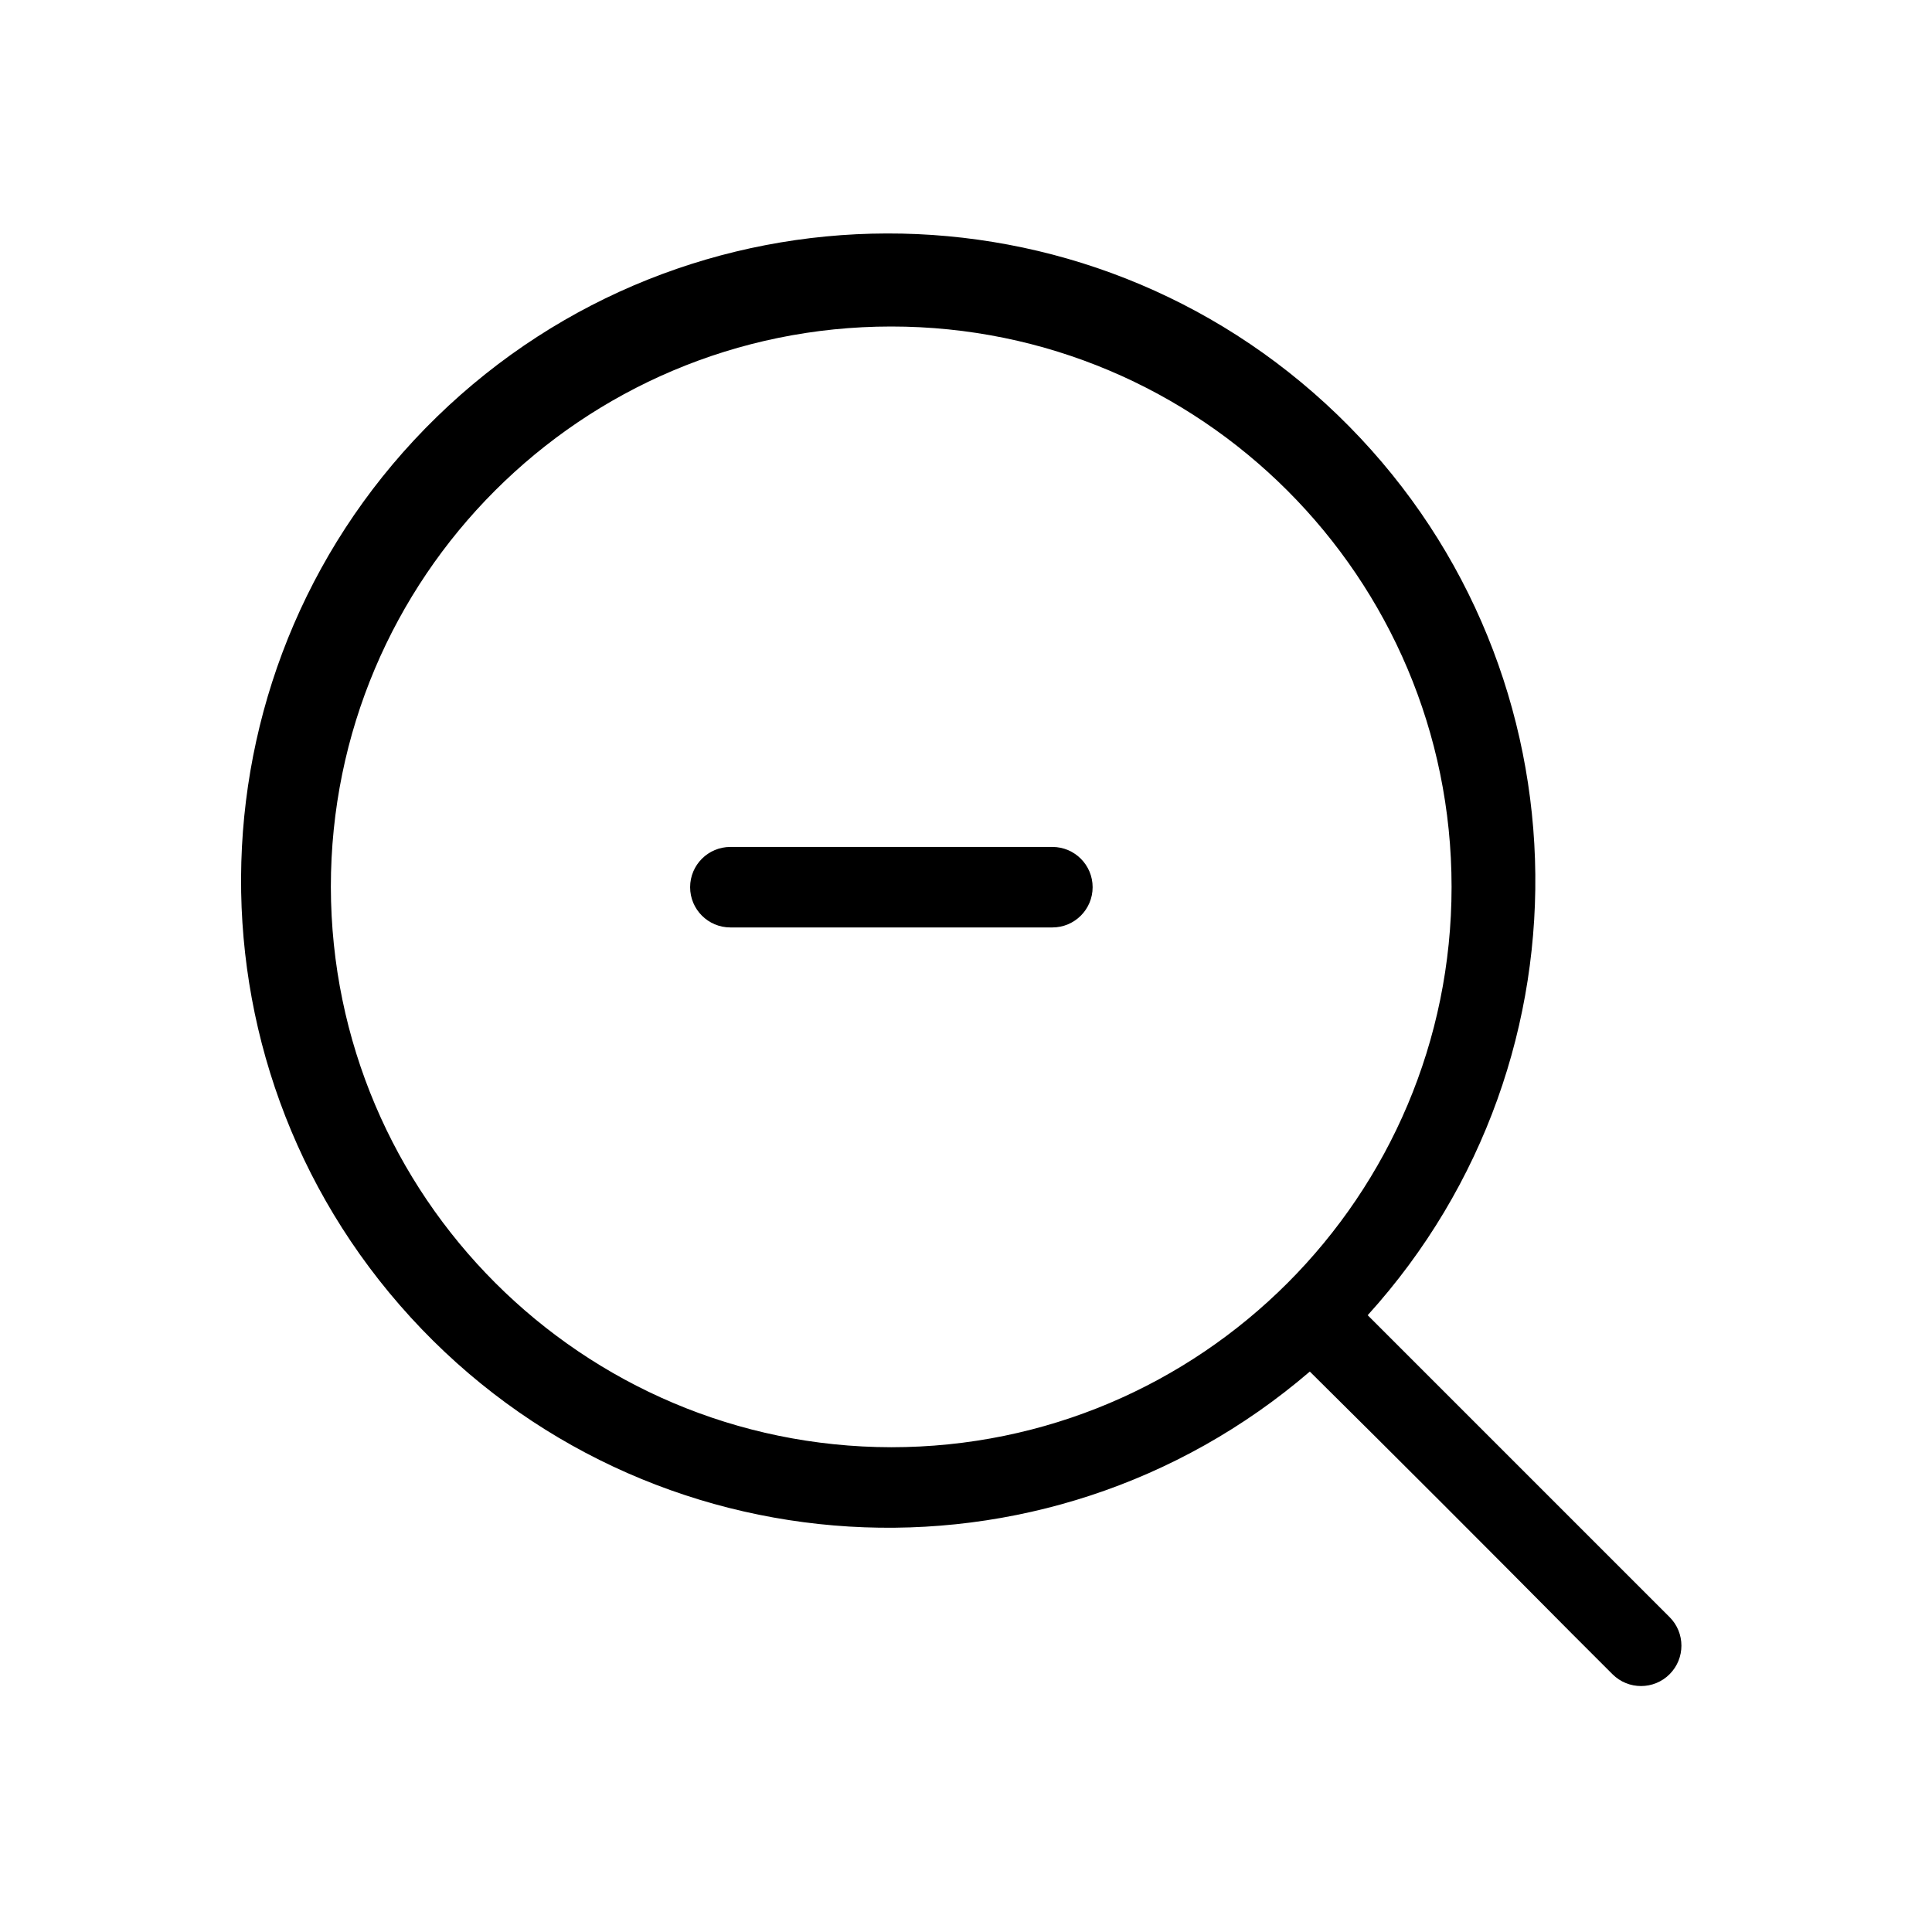
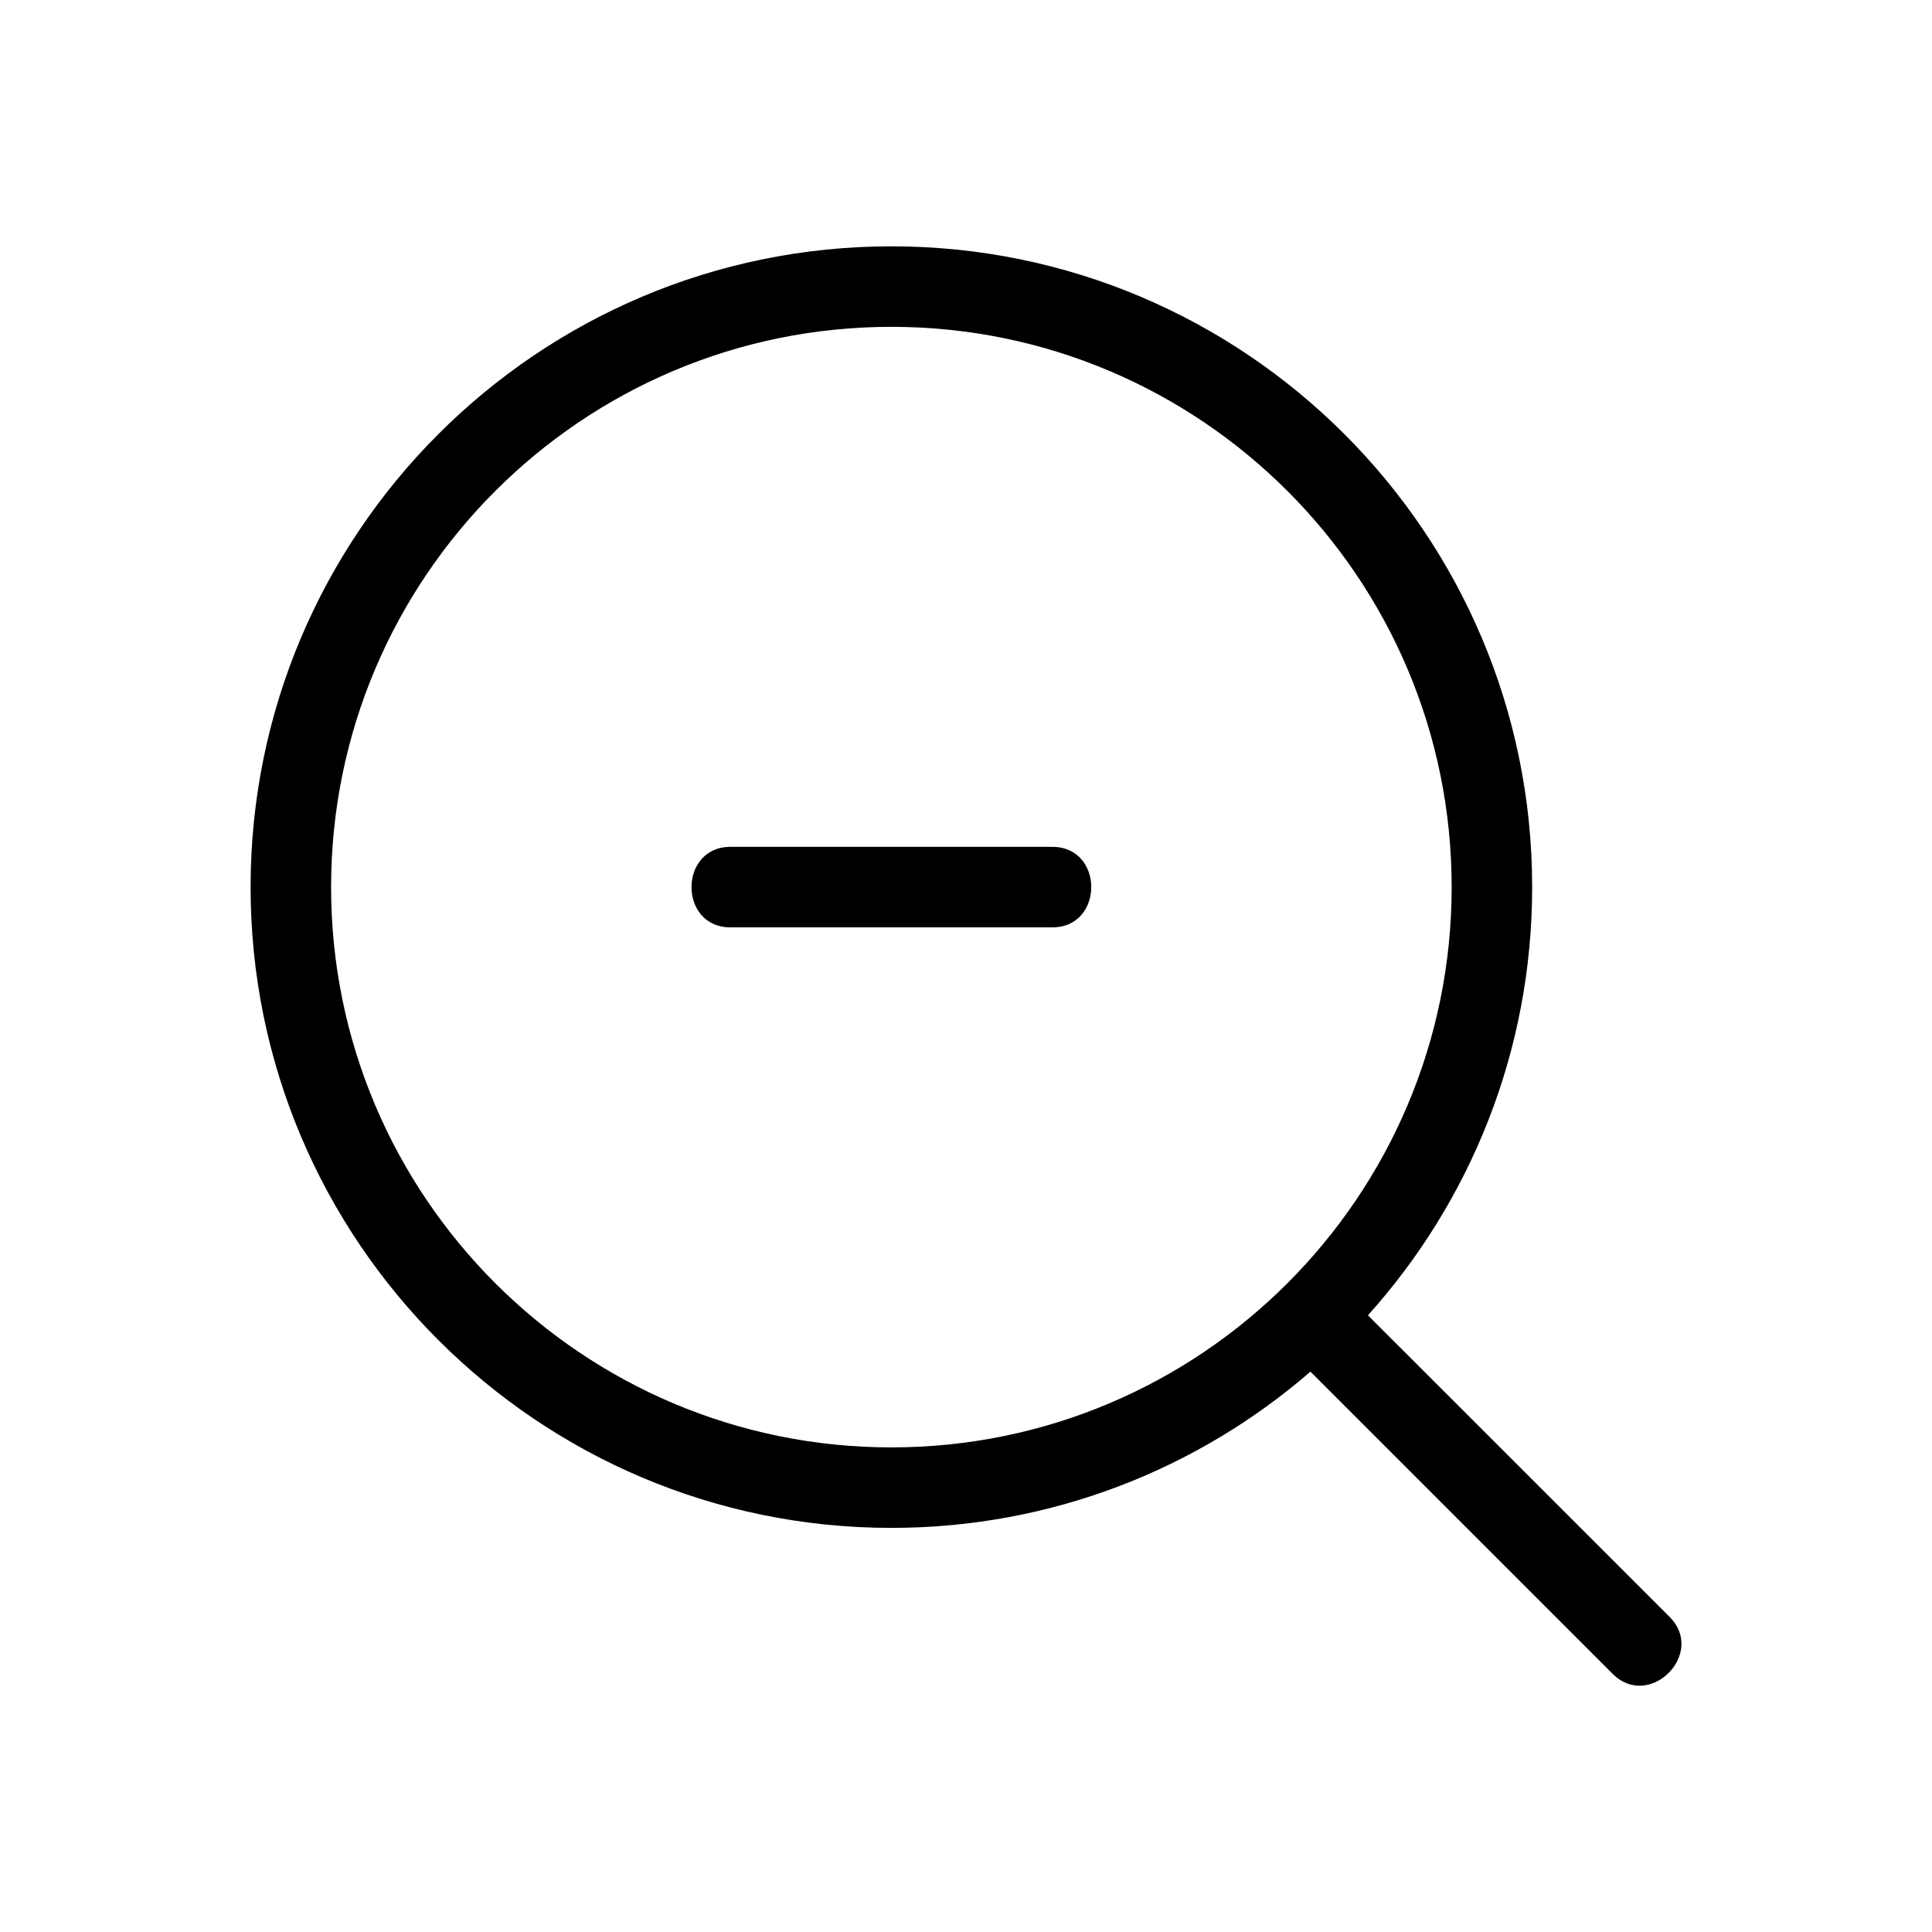
<svg xmlns="http://www.w3.org/2000/svg" viewBox="0 0 24 24">
-   <g id="Zoom_Out" data-name="Zoom Out">
-     <g>
-       <path d="M20.74,20.088l-3.75-3.75a8.039,8.039,0,1,0-.719.7c1.1,1.09,2.17,2.16,3.25,3.25.17.17.339.34.51.51A.5.5,0,0,0,20.74,20.088ZM4.11,11.018a6.961,6.961,0,1,1,6.961,6.96A6.972,6.972,0,0,1,4.11,11.018Z" />
-       <path d="M13.073,10.521h-4a.5.5,0,0,0,0,1h4a.5.5,0,0,0,0-1Z" />
-     </g>
+   <g id="Zoom_Out">
+     <path d="M16.279,17.039c-1.396,1.209 -3.216,1.941 -5.206,1.941c-4.393,0 -7.96,-3.567 -7.96,-7.96c-0,-4.393 3.567,-7.96 7.96,-7.96c4.393,0 7.96,3.567 7.96,7.96c-0,2.044 -0.772,3.909 -2.04,5.319l0.165,0.165c1.194,1.194 2.388,2.388 3.583,3.582c0.455,0.456 -0.252,1.163 -0.707,0.708l-3.755,-3.755Zm1.754,-6.019c-0,-3.841 -3.119,-6.96 -6.96,-6.96c-3.842,0 -6.96,3.119 -6.96,6.96c-0,3.841 3.118,6.96 6.96,6.96c3.841,0 6.96,-3.119 6.96,-6.96Zm-4.96,-0.5c0.645,0 0.643,1 -0,1l-4,0c-0.645,0 -0.643,-1 -0,-1l4,0Z" />
  </g>
</svg>
